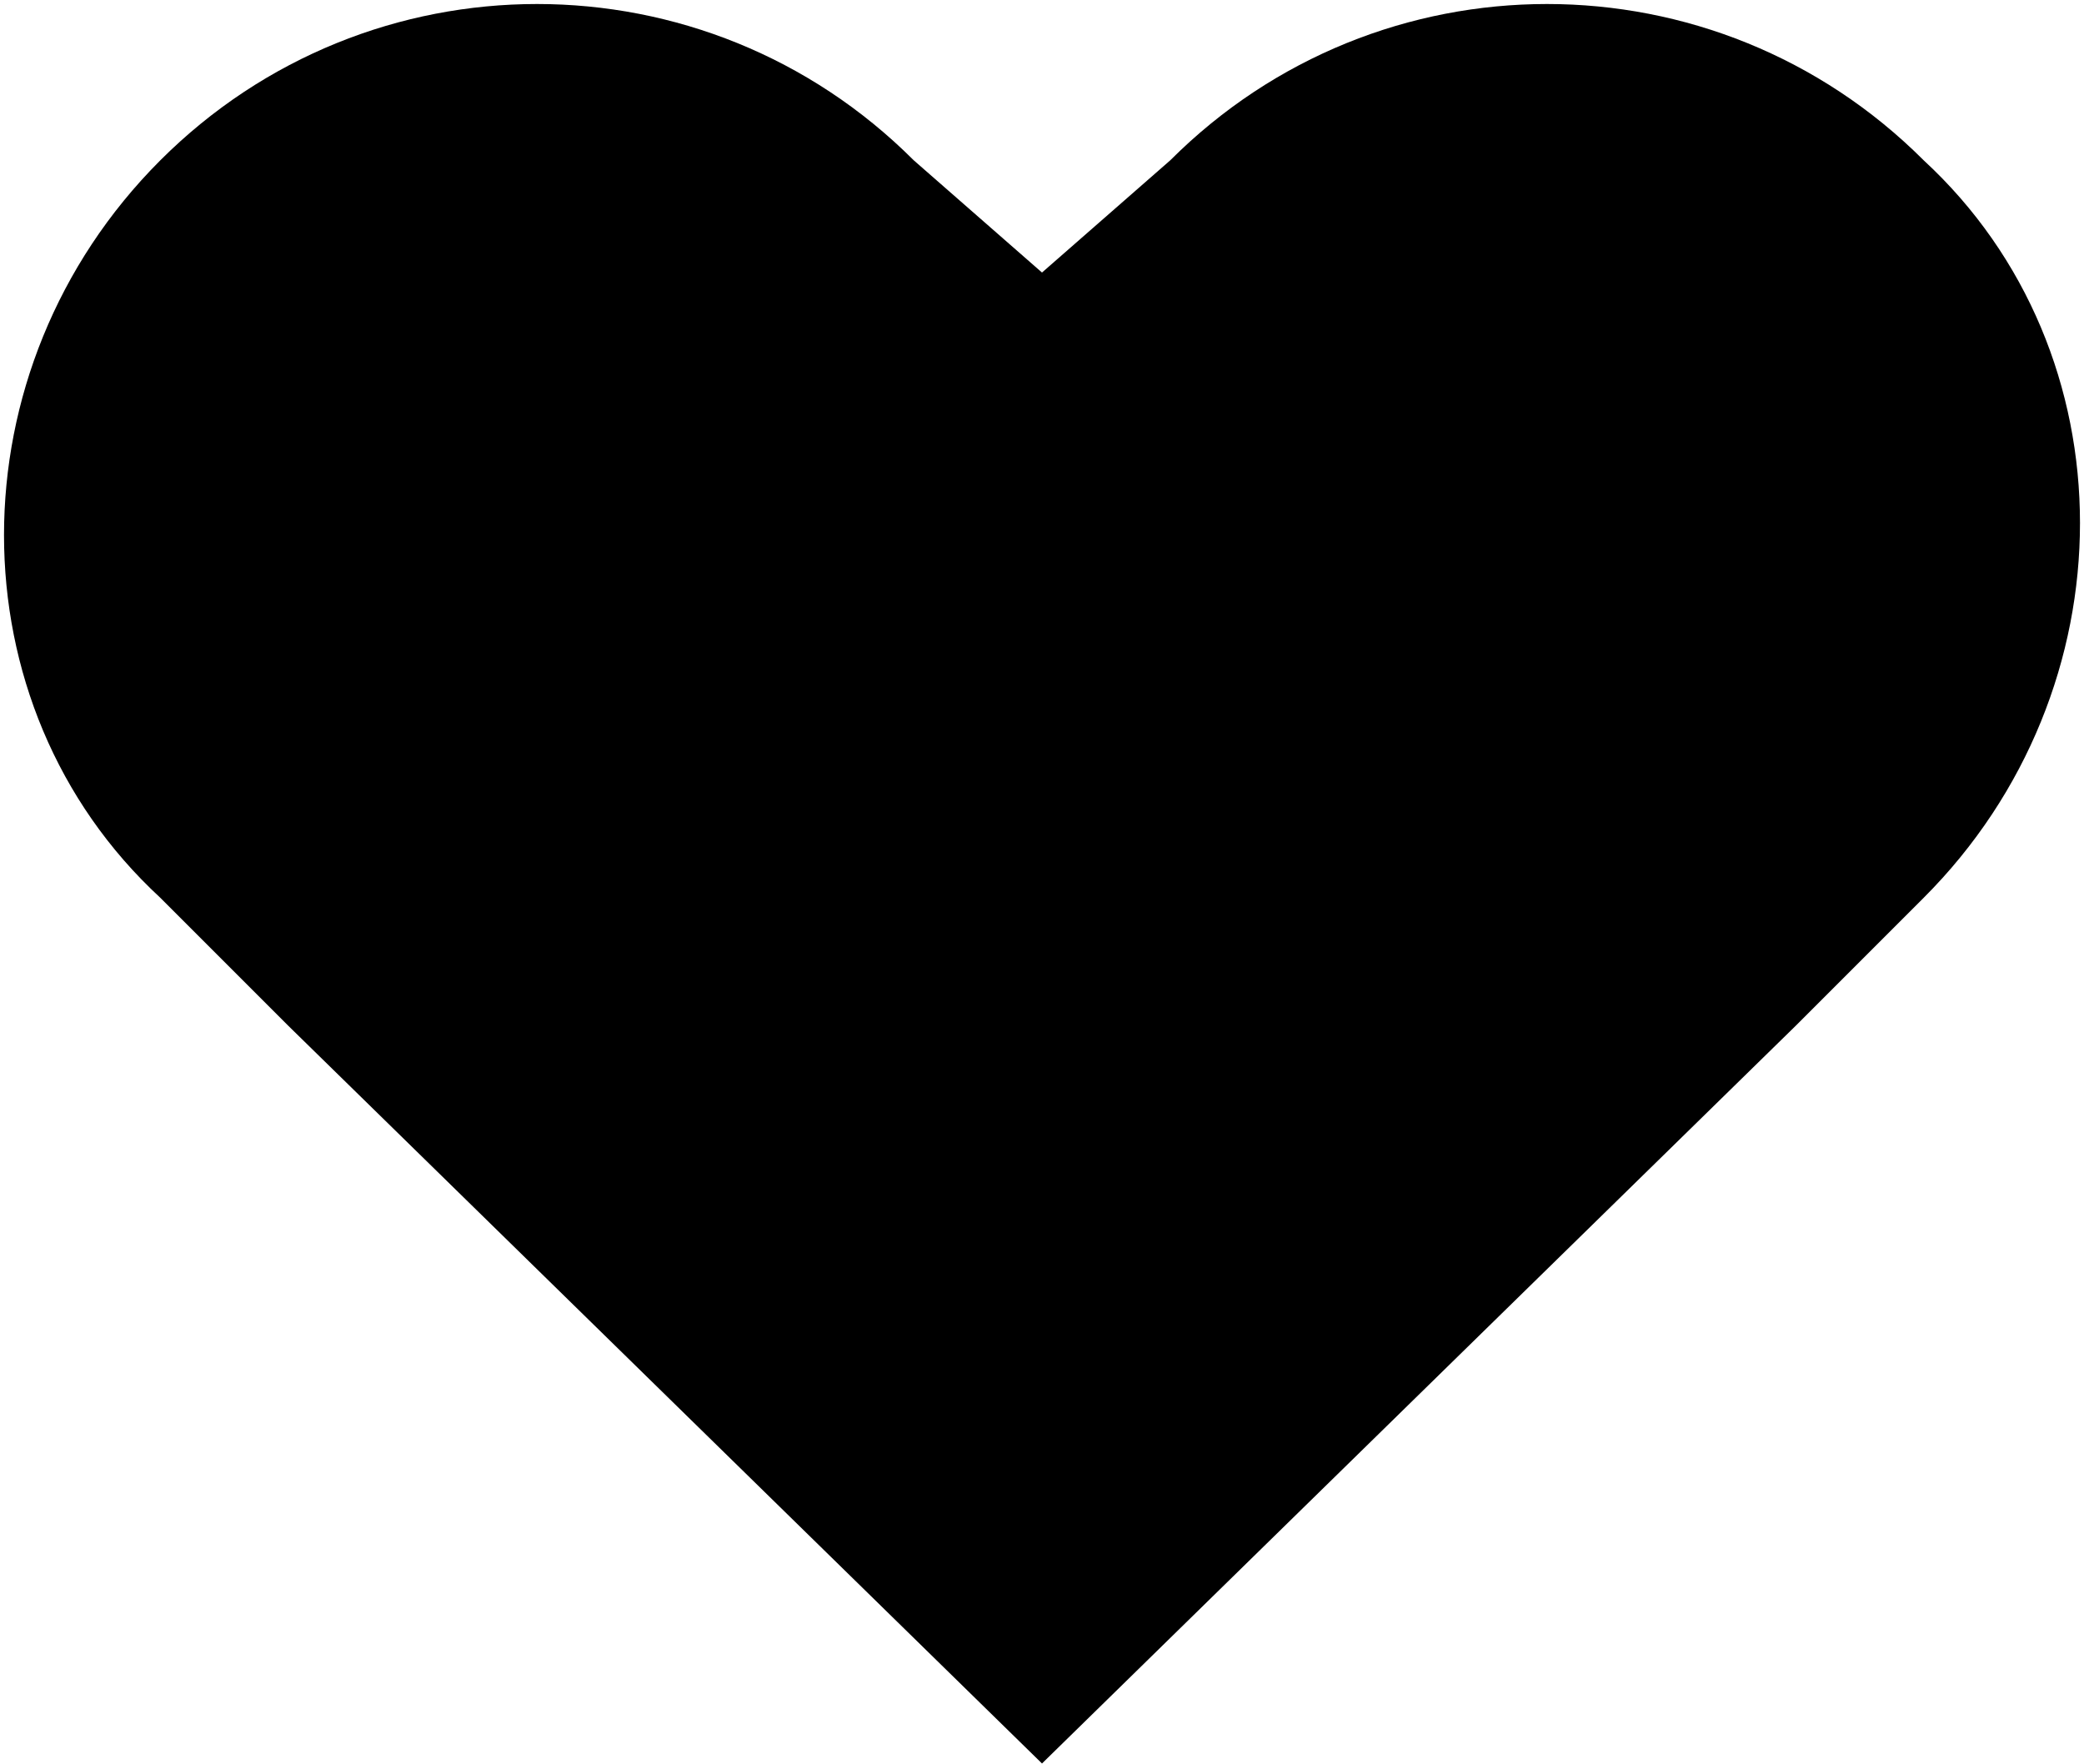
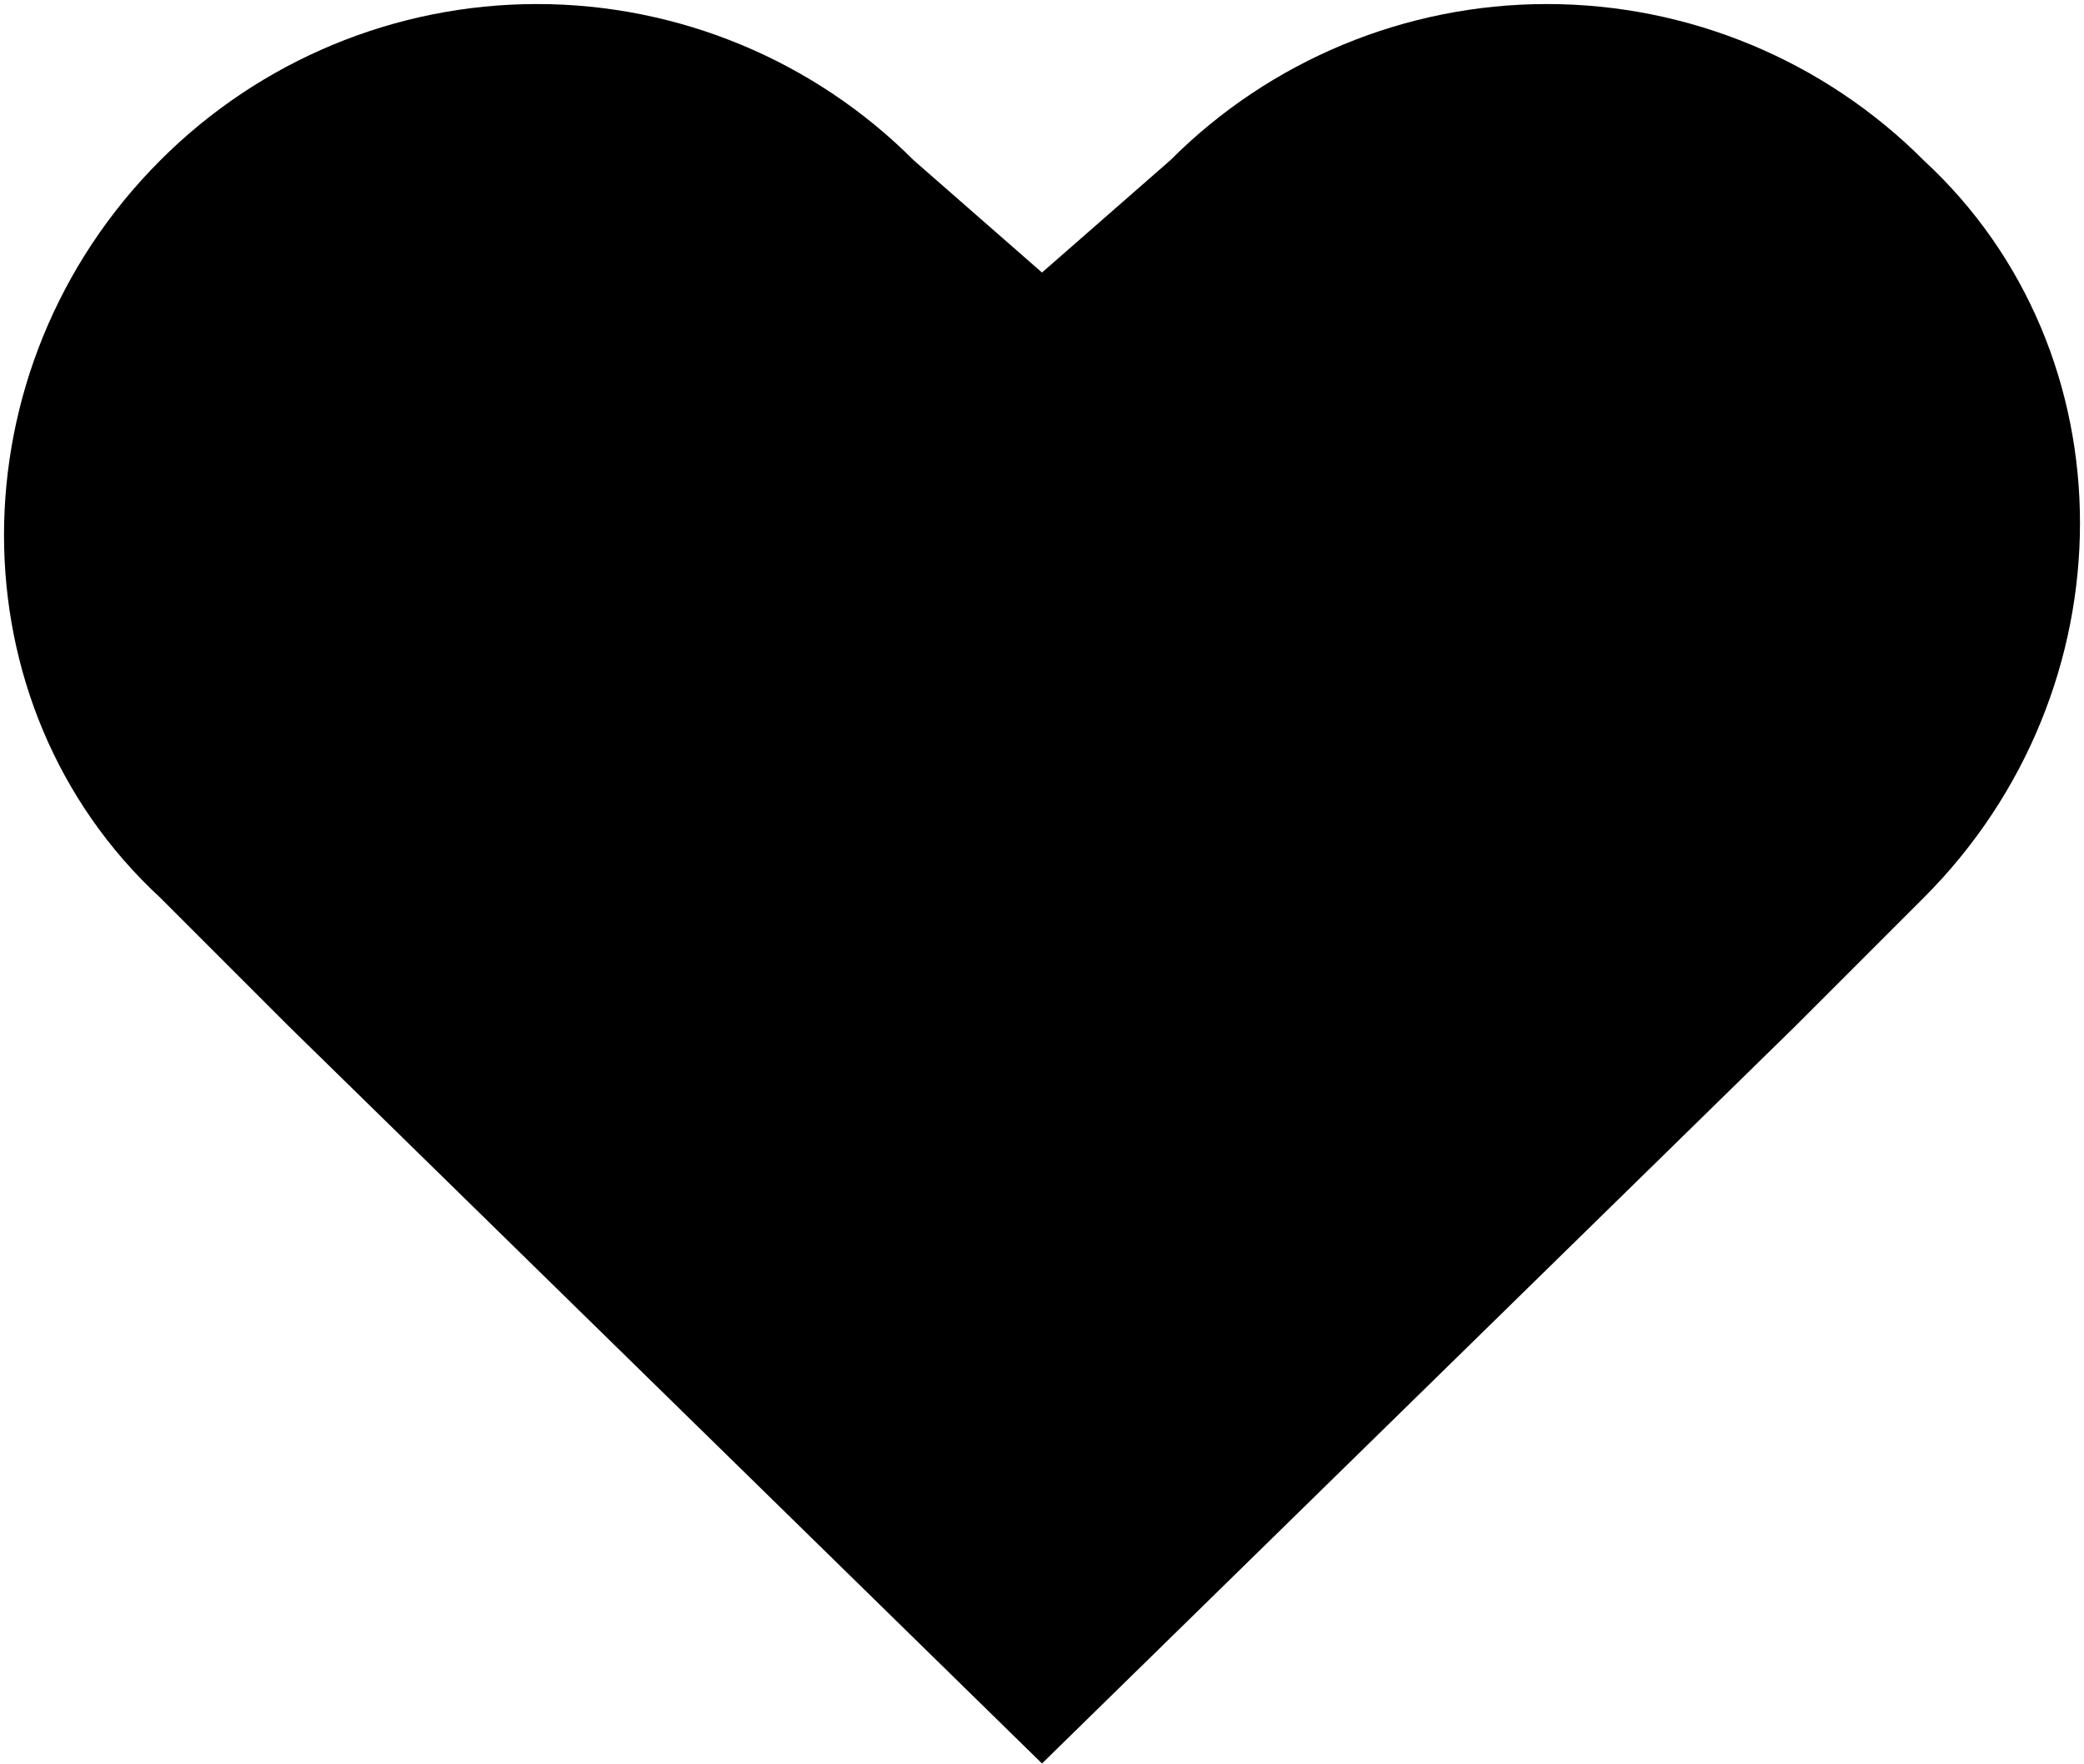
<svg xmlns="http://www.w3.org/2000/svg" viewBox="0 0 13 11">
-   <path d="M12 1C10.7-.3 8.6-.3 7.3 1l-.8.7-.8-.7C4.4-.3 2.3-.3 1 1-.3 2.3-.3 4.4 1 5.6l.8.8L6.5 11l4.7-4.6.8-.8c1.3-1.3 1.3-3.4 0-4.6z" />
+   <path d="M12 1a3.32 3.32 0 00-4.7 0l-.8.7-.8-.7A3.32 3.32 0 001 1C-.3 2.3-.3 4.4 1 5.6l.8.8L6.5 11l4.7-4.6.8-.8c1.3-1.3 1.3-3.4 0-4.6z" />
</svg>
